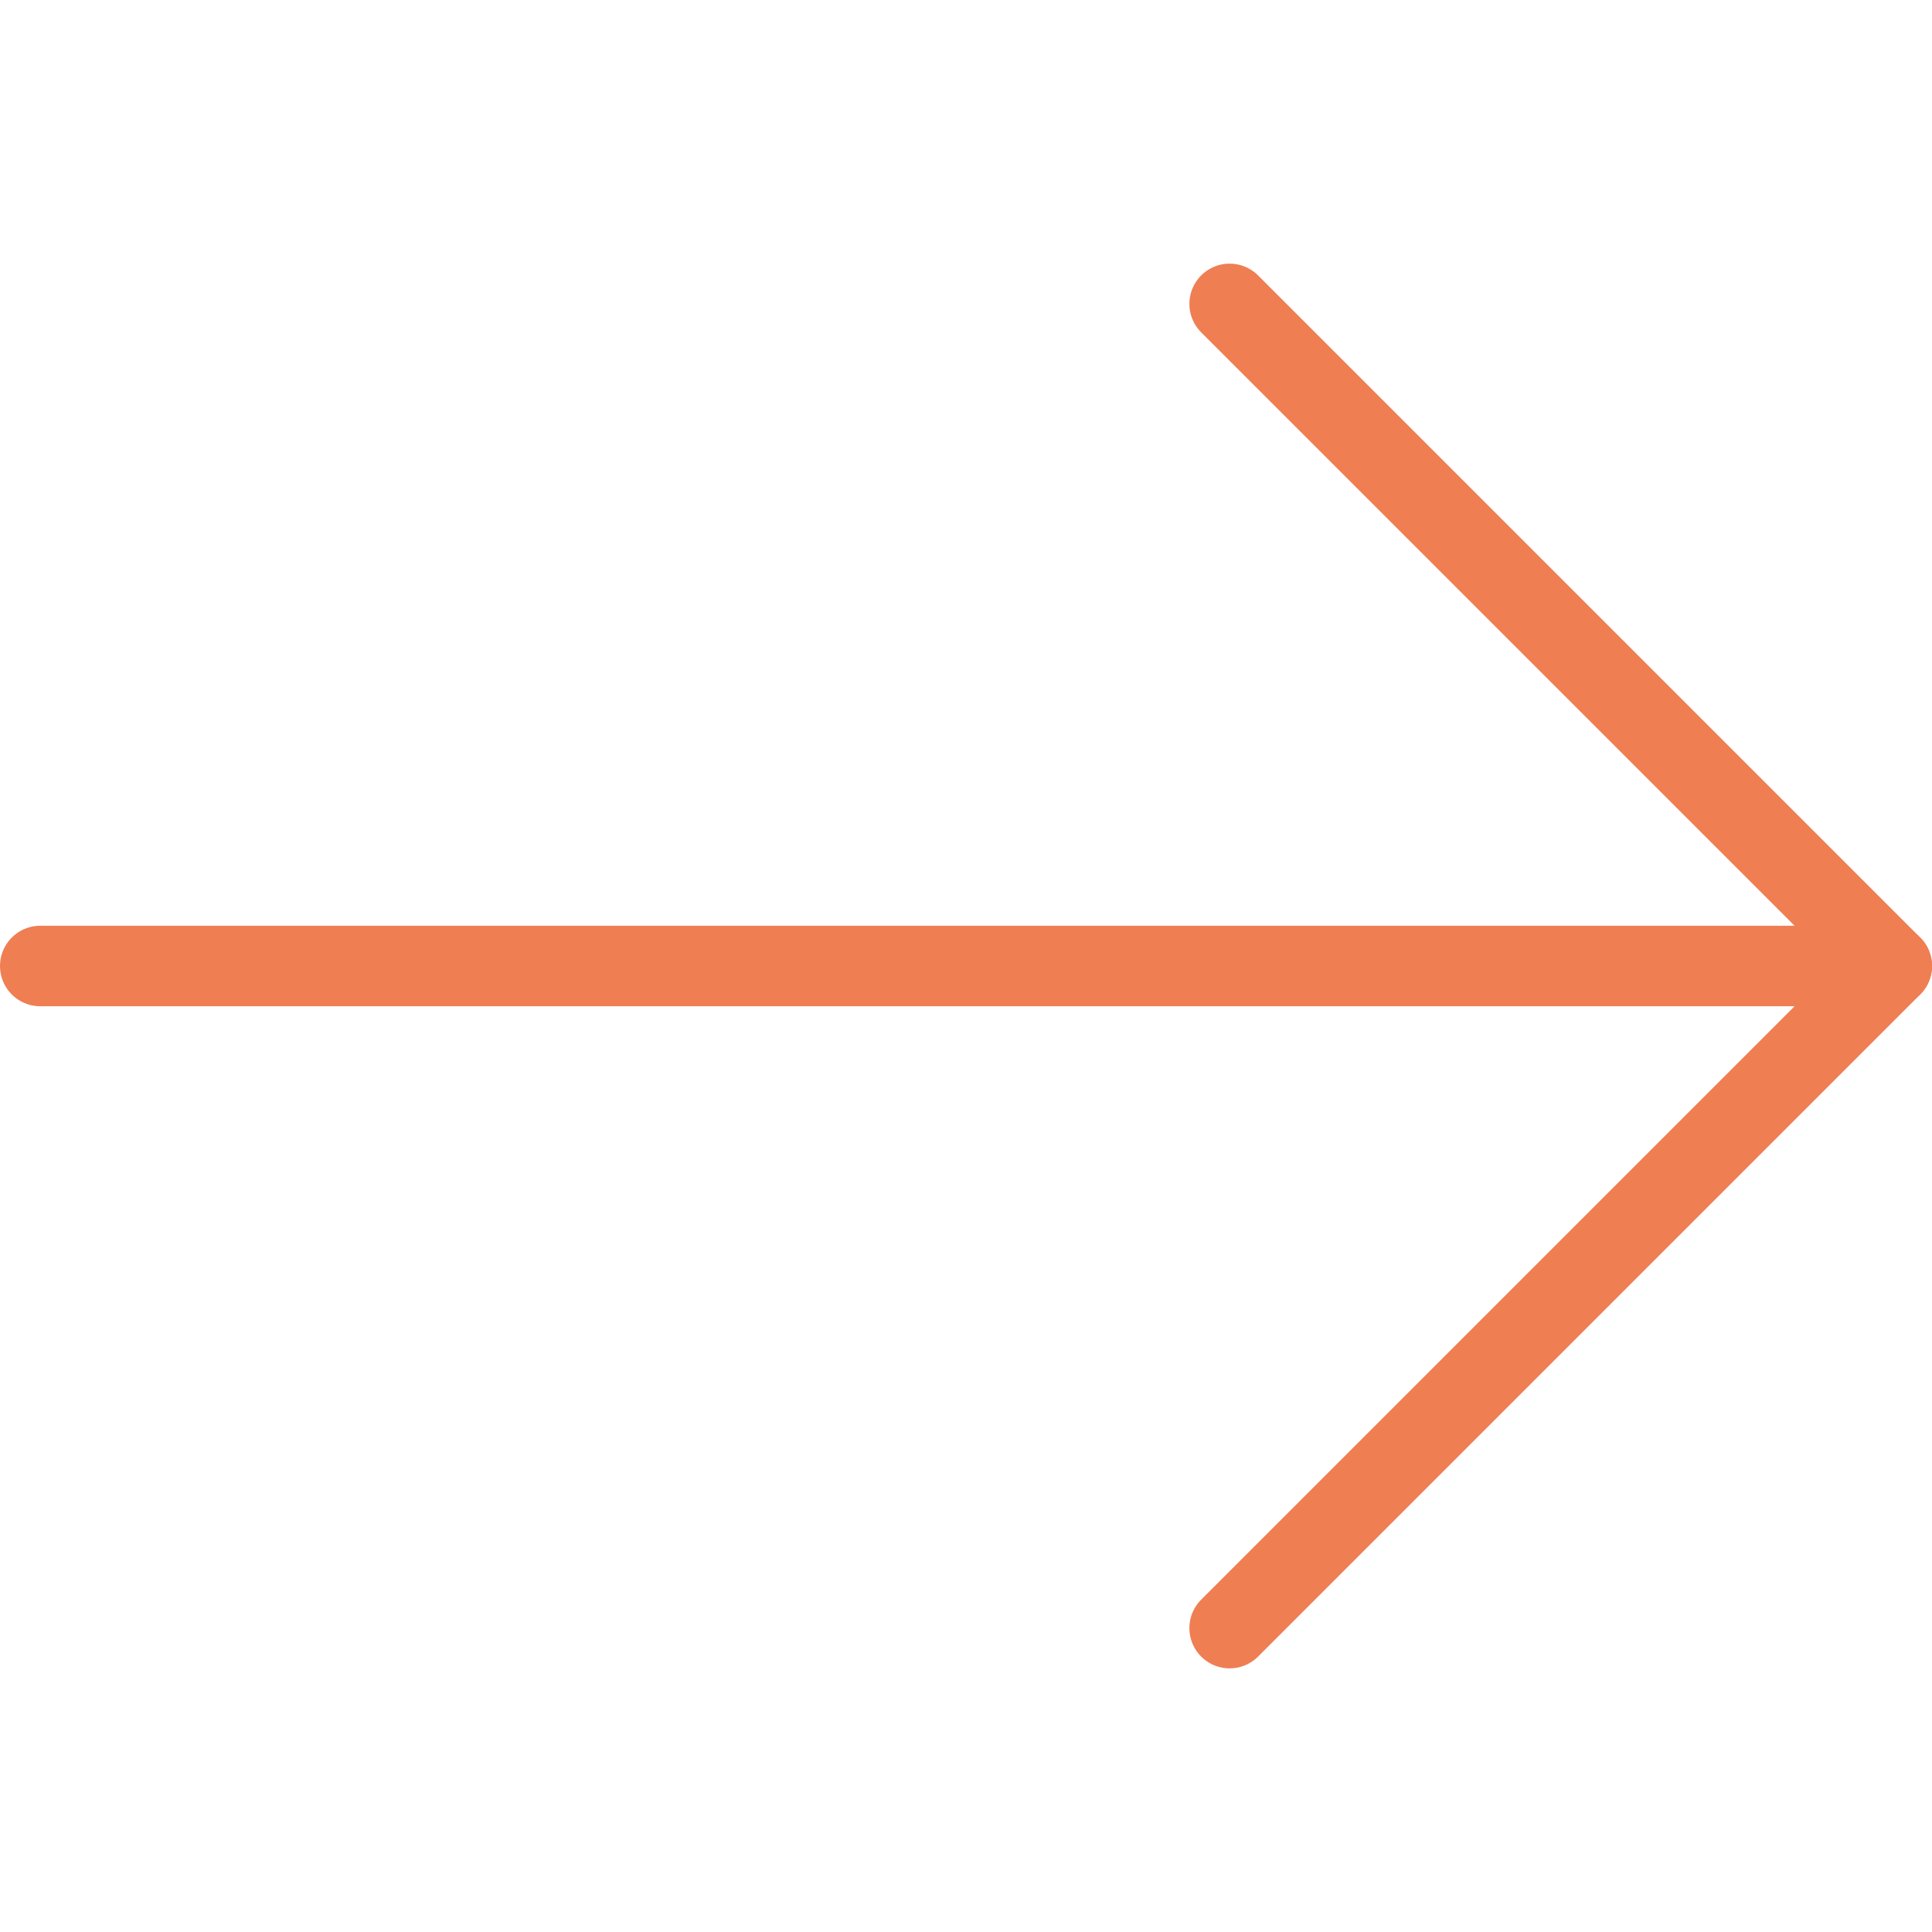
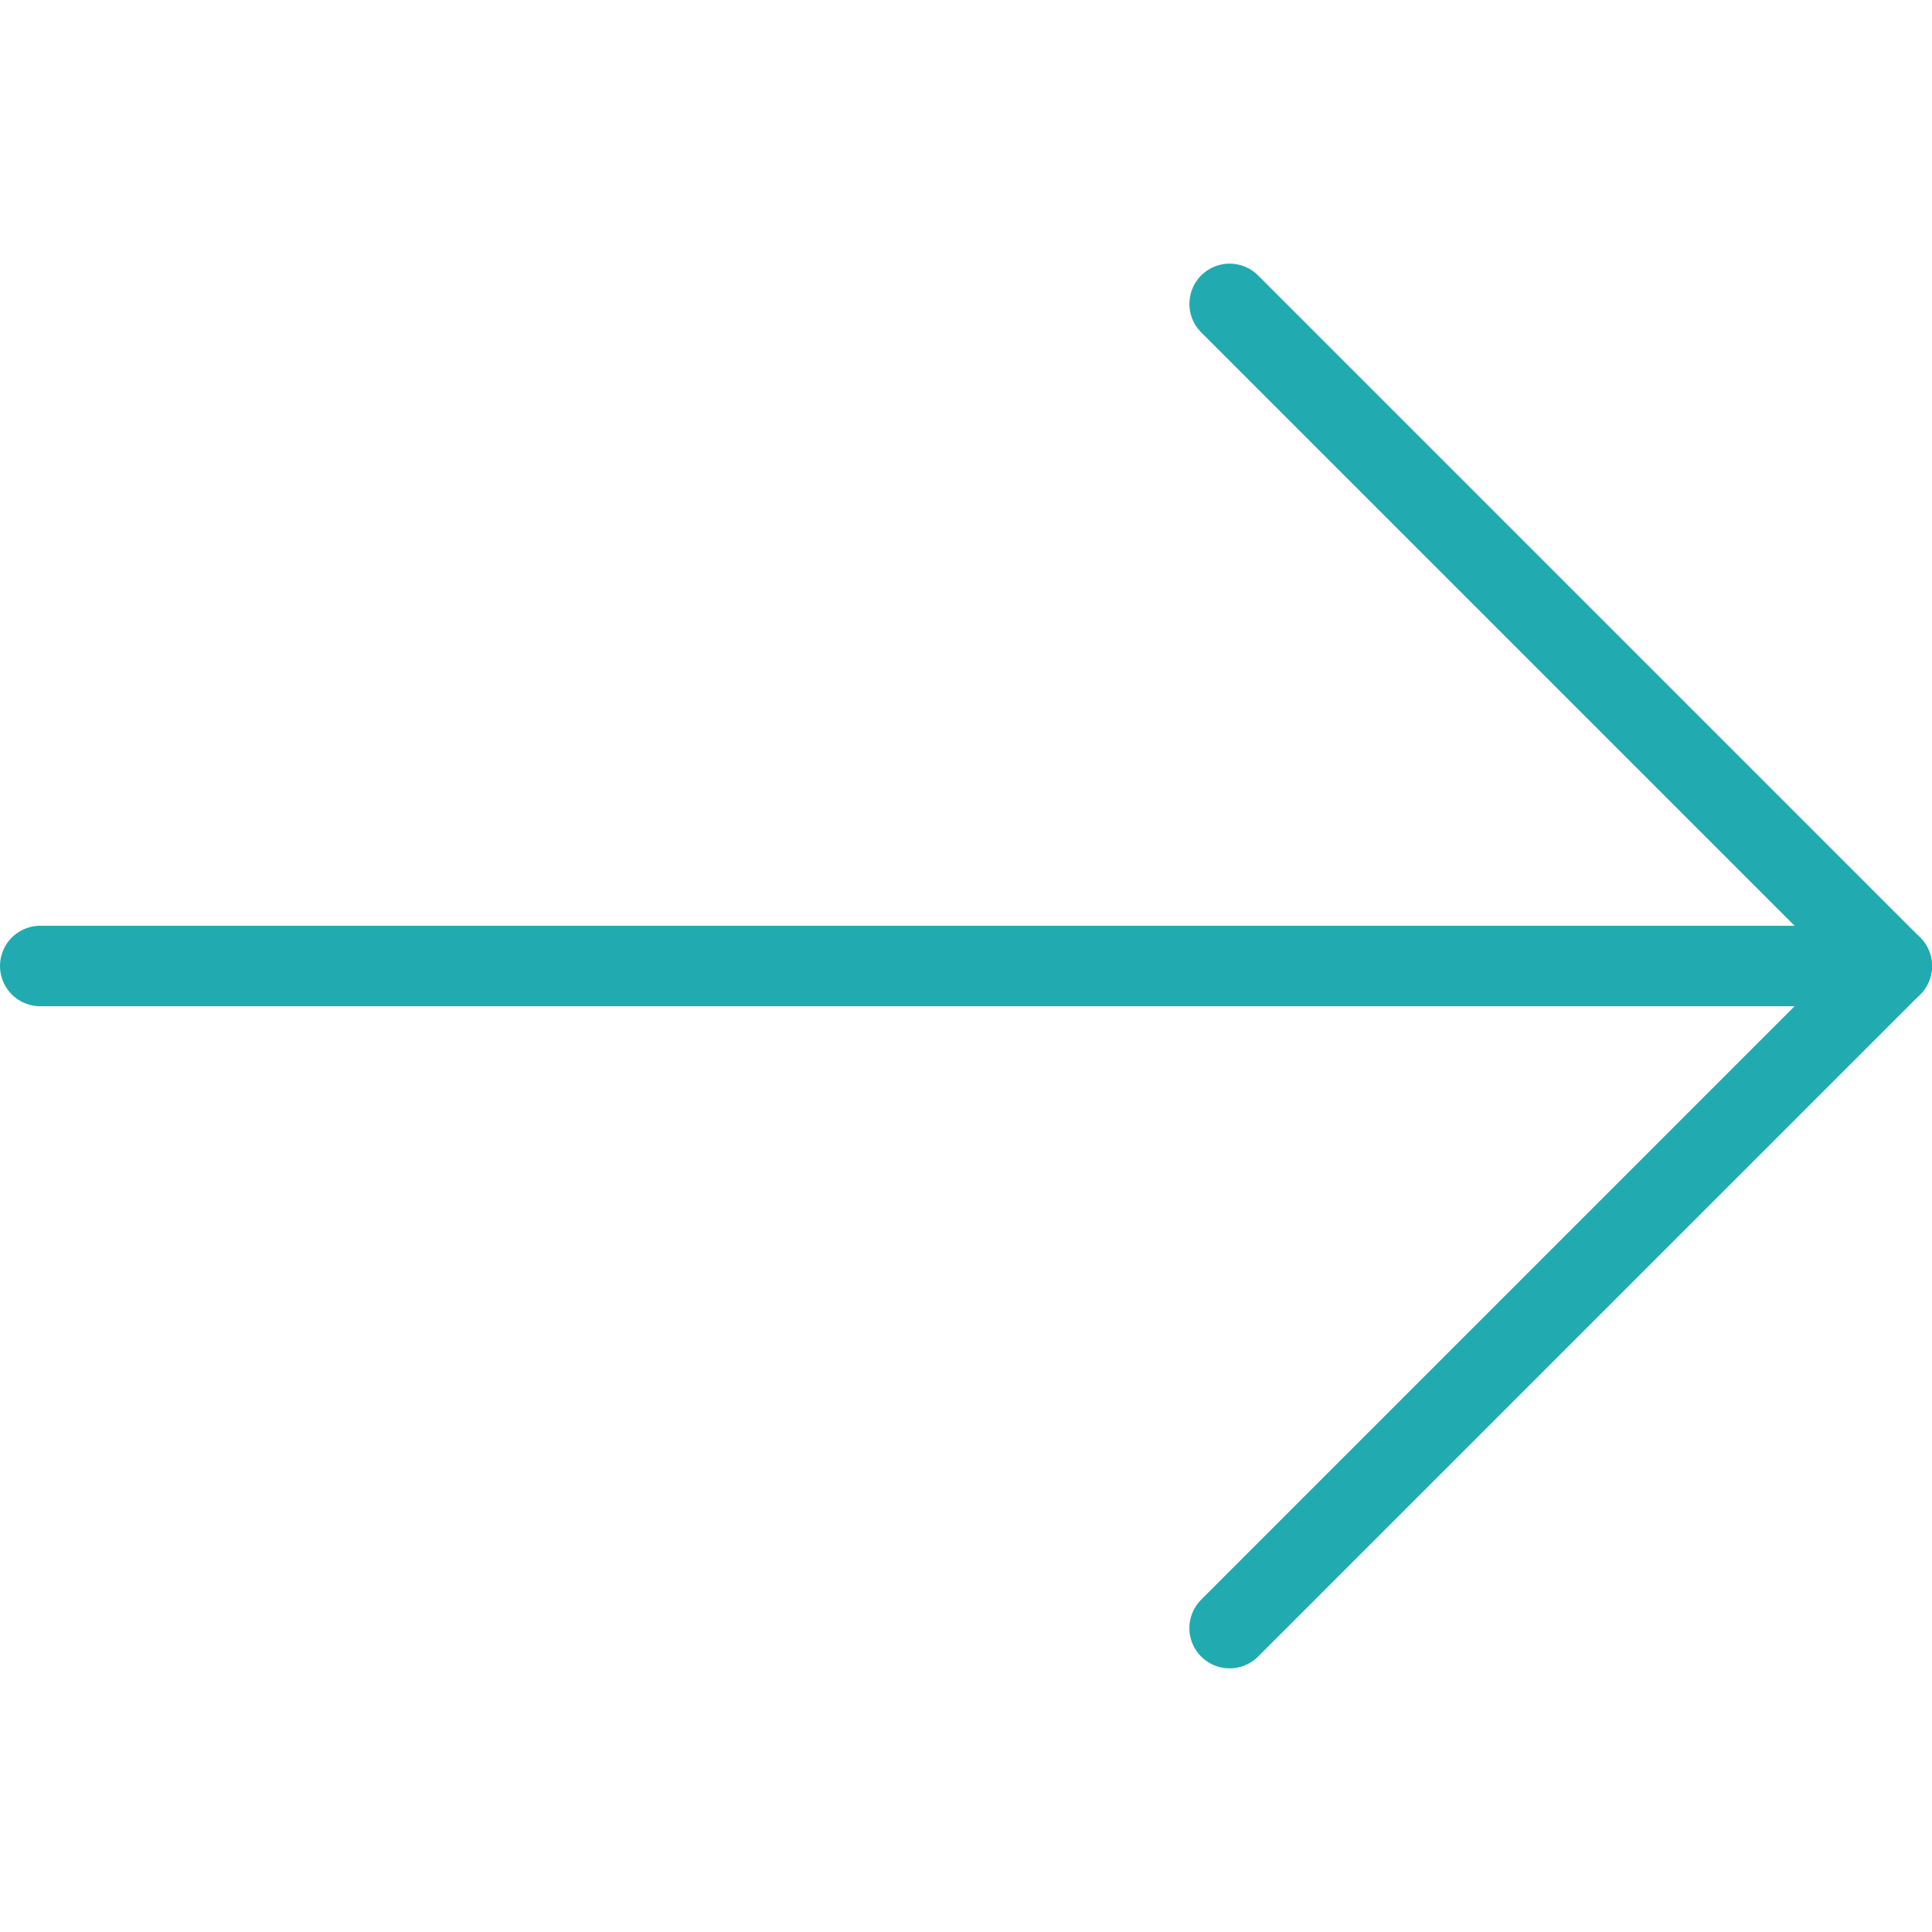
<svg xmlns="http://www.w3.org/2000/svg" id="Layer_1" data-name="Layer 1" viewBox="0 0 48 48">
  <defs>
-     <style>.cls-1{fill:none;stroke:#ef7e53;stroke-linecap:round;stroke-linejoin:round;stroke-width:2px;}</style>
+     <style>.cls-1{fill:none;stroke:#21ABB0;stroke-linecap:round;stroke-linejoin:round;stroke-width:2px;}</style>
  </defs>
  <line class="cls-1" x1="1" y1="24" x2="47" y2="24" />
  <polyline class="cls-1" points="30.55 40.45 47 24 30.55 7.55" />
</svg>
